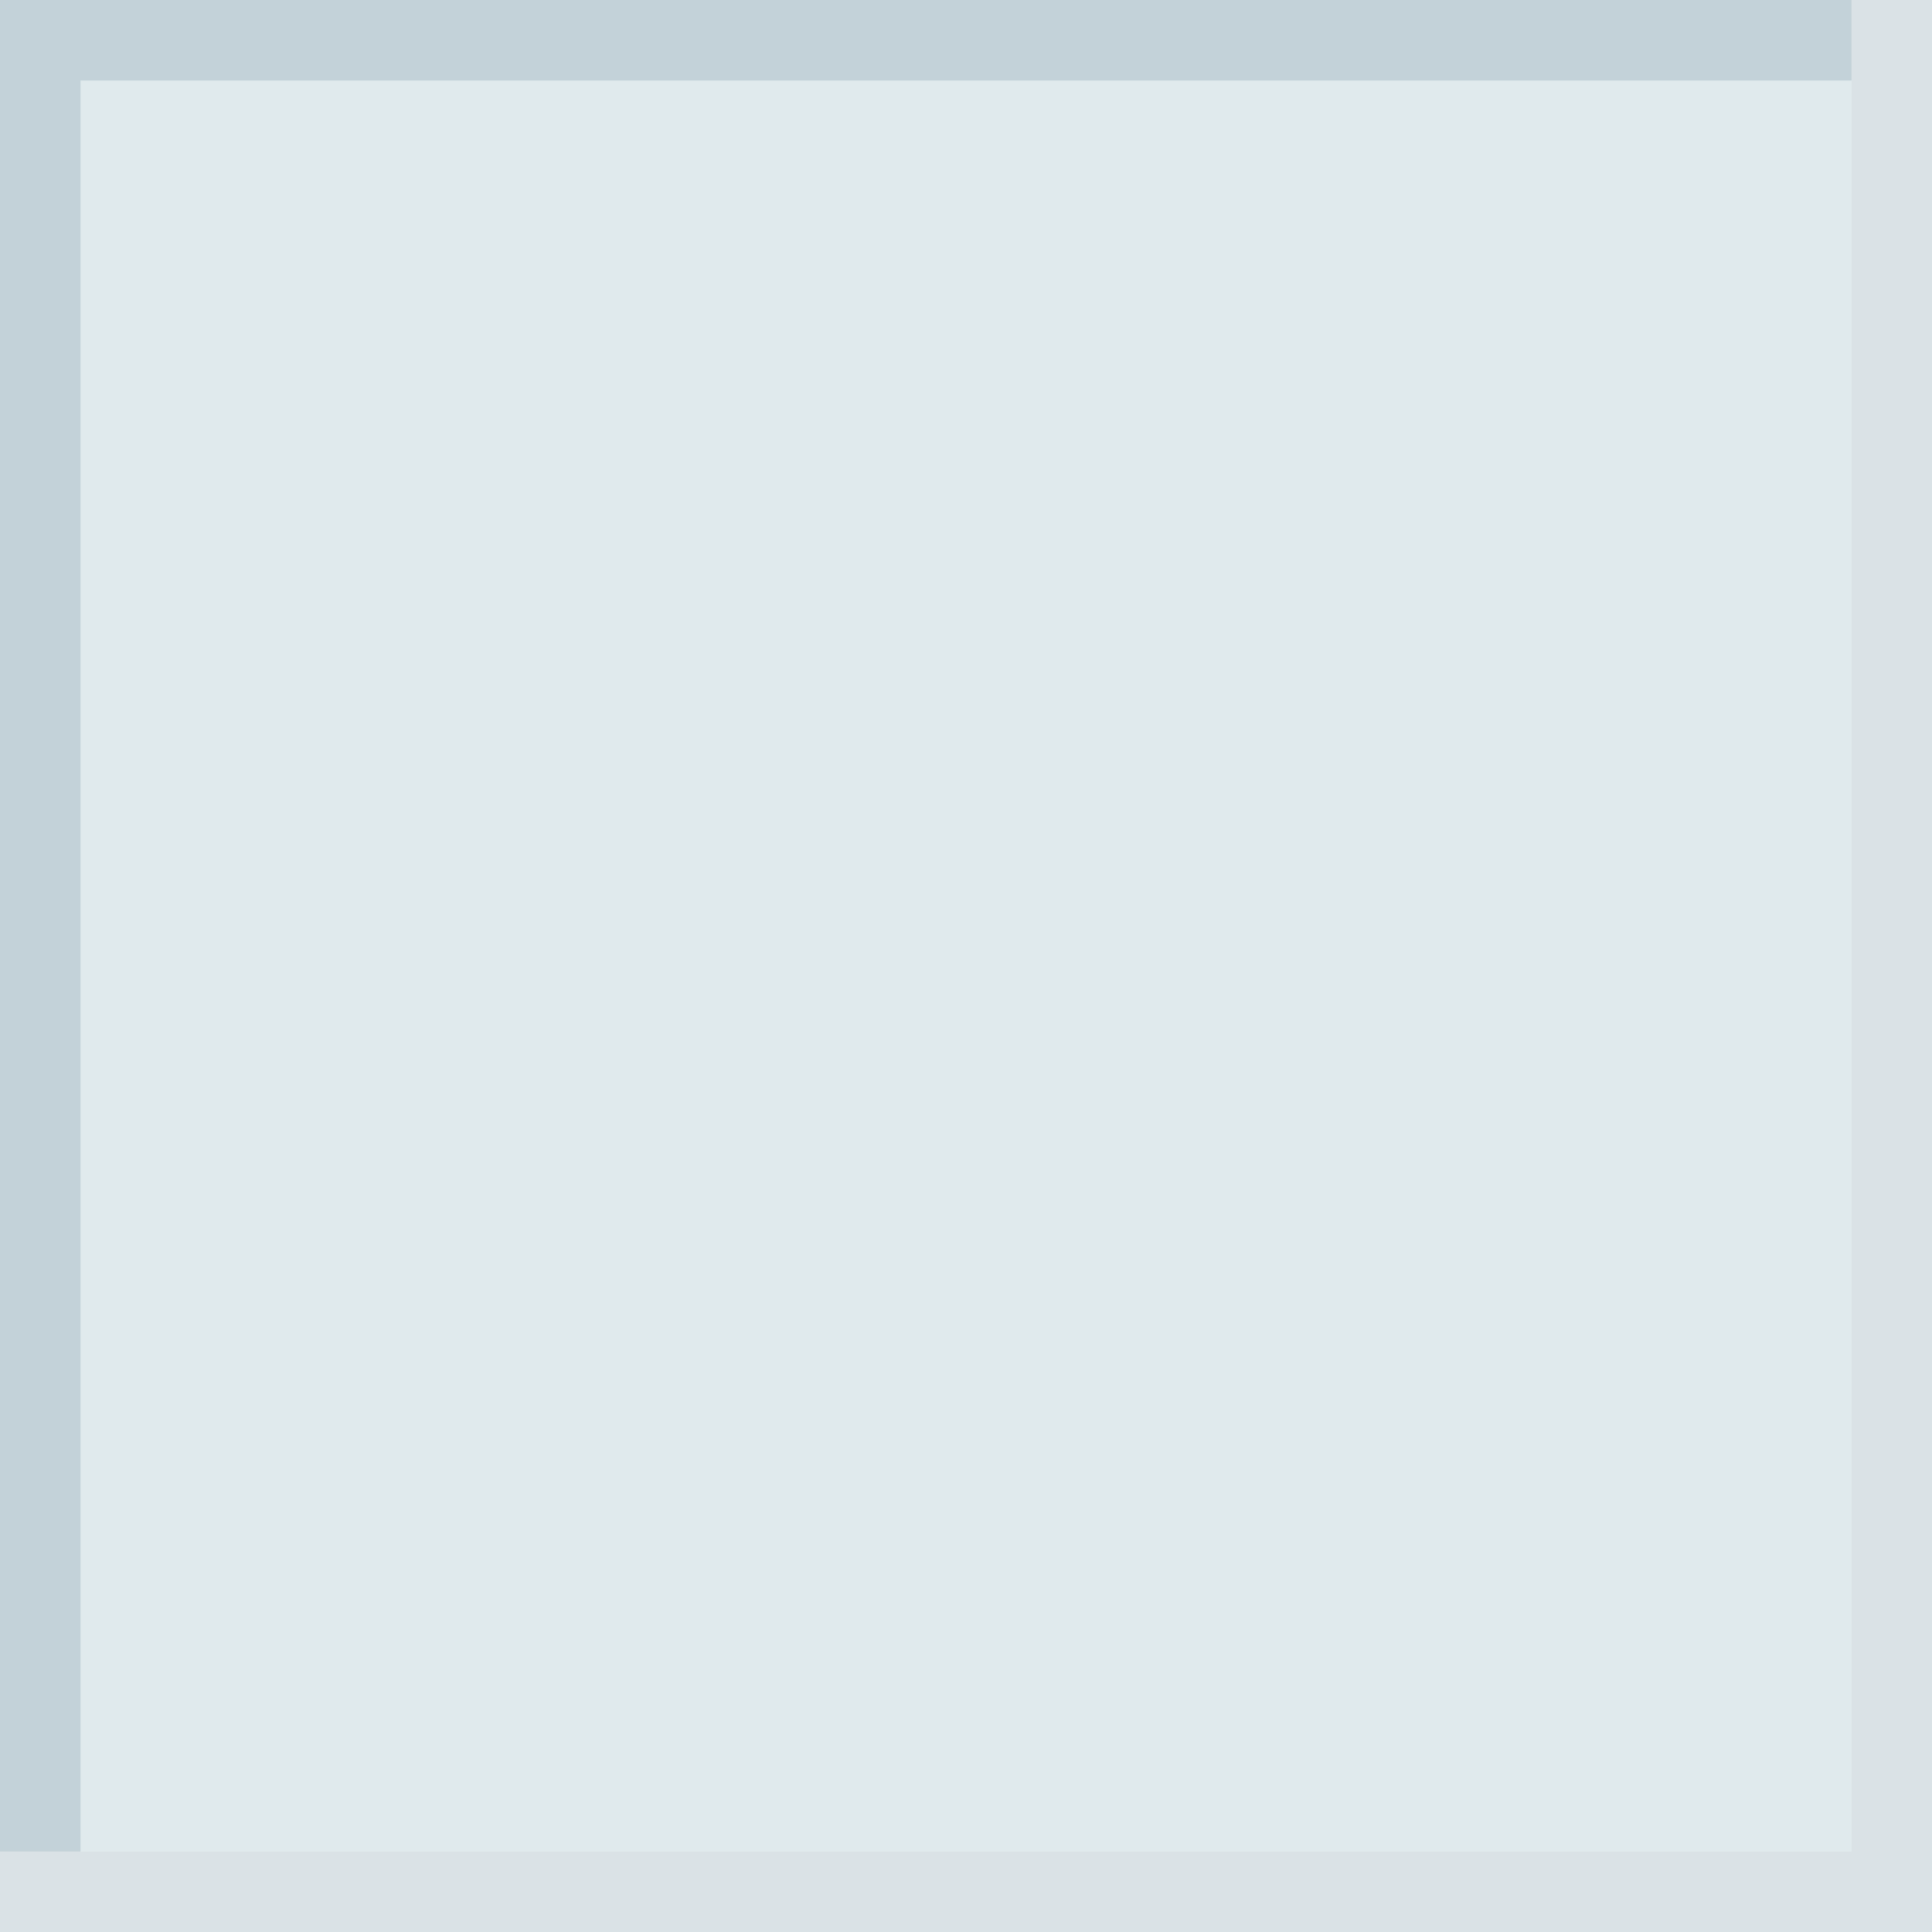
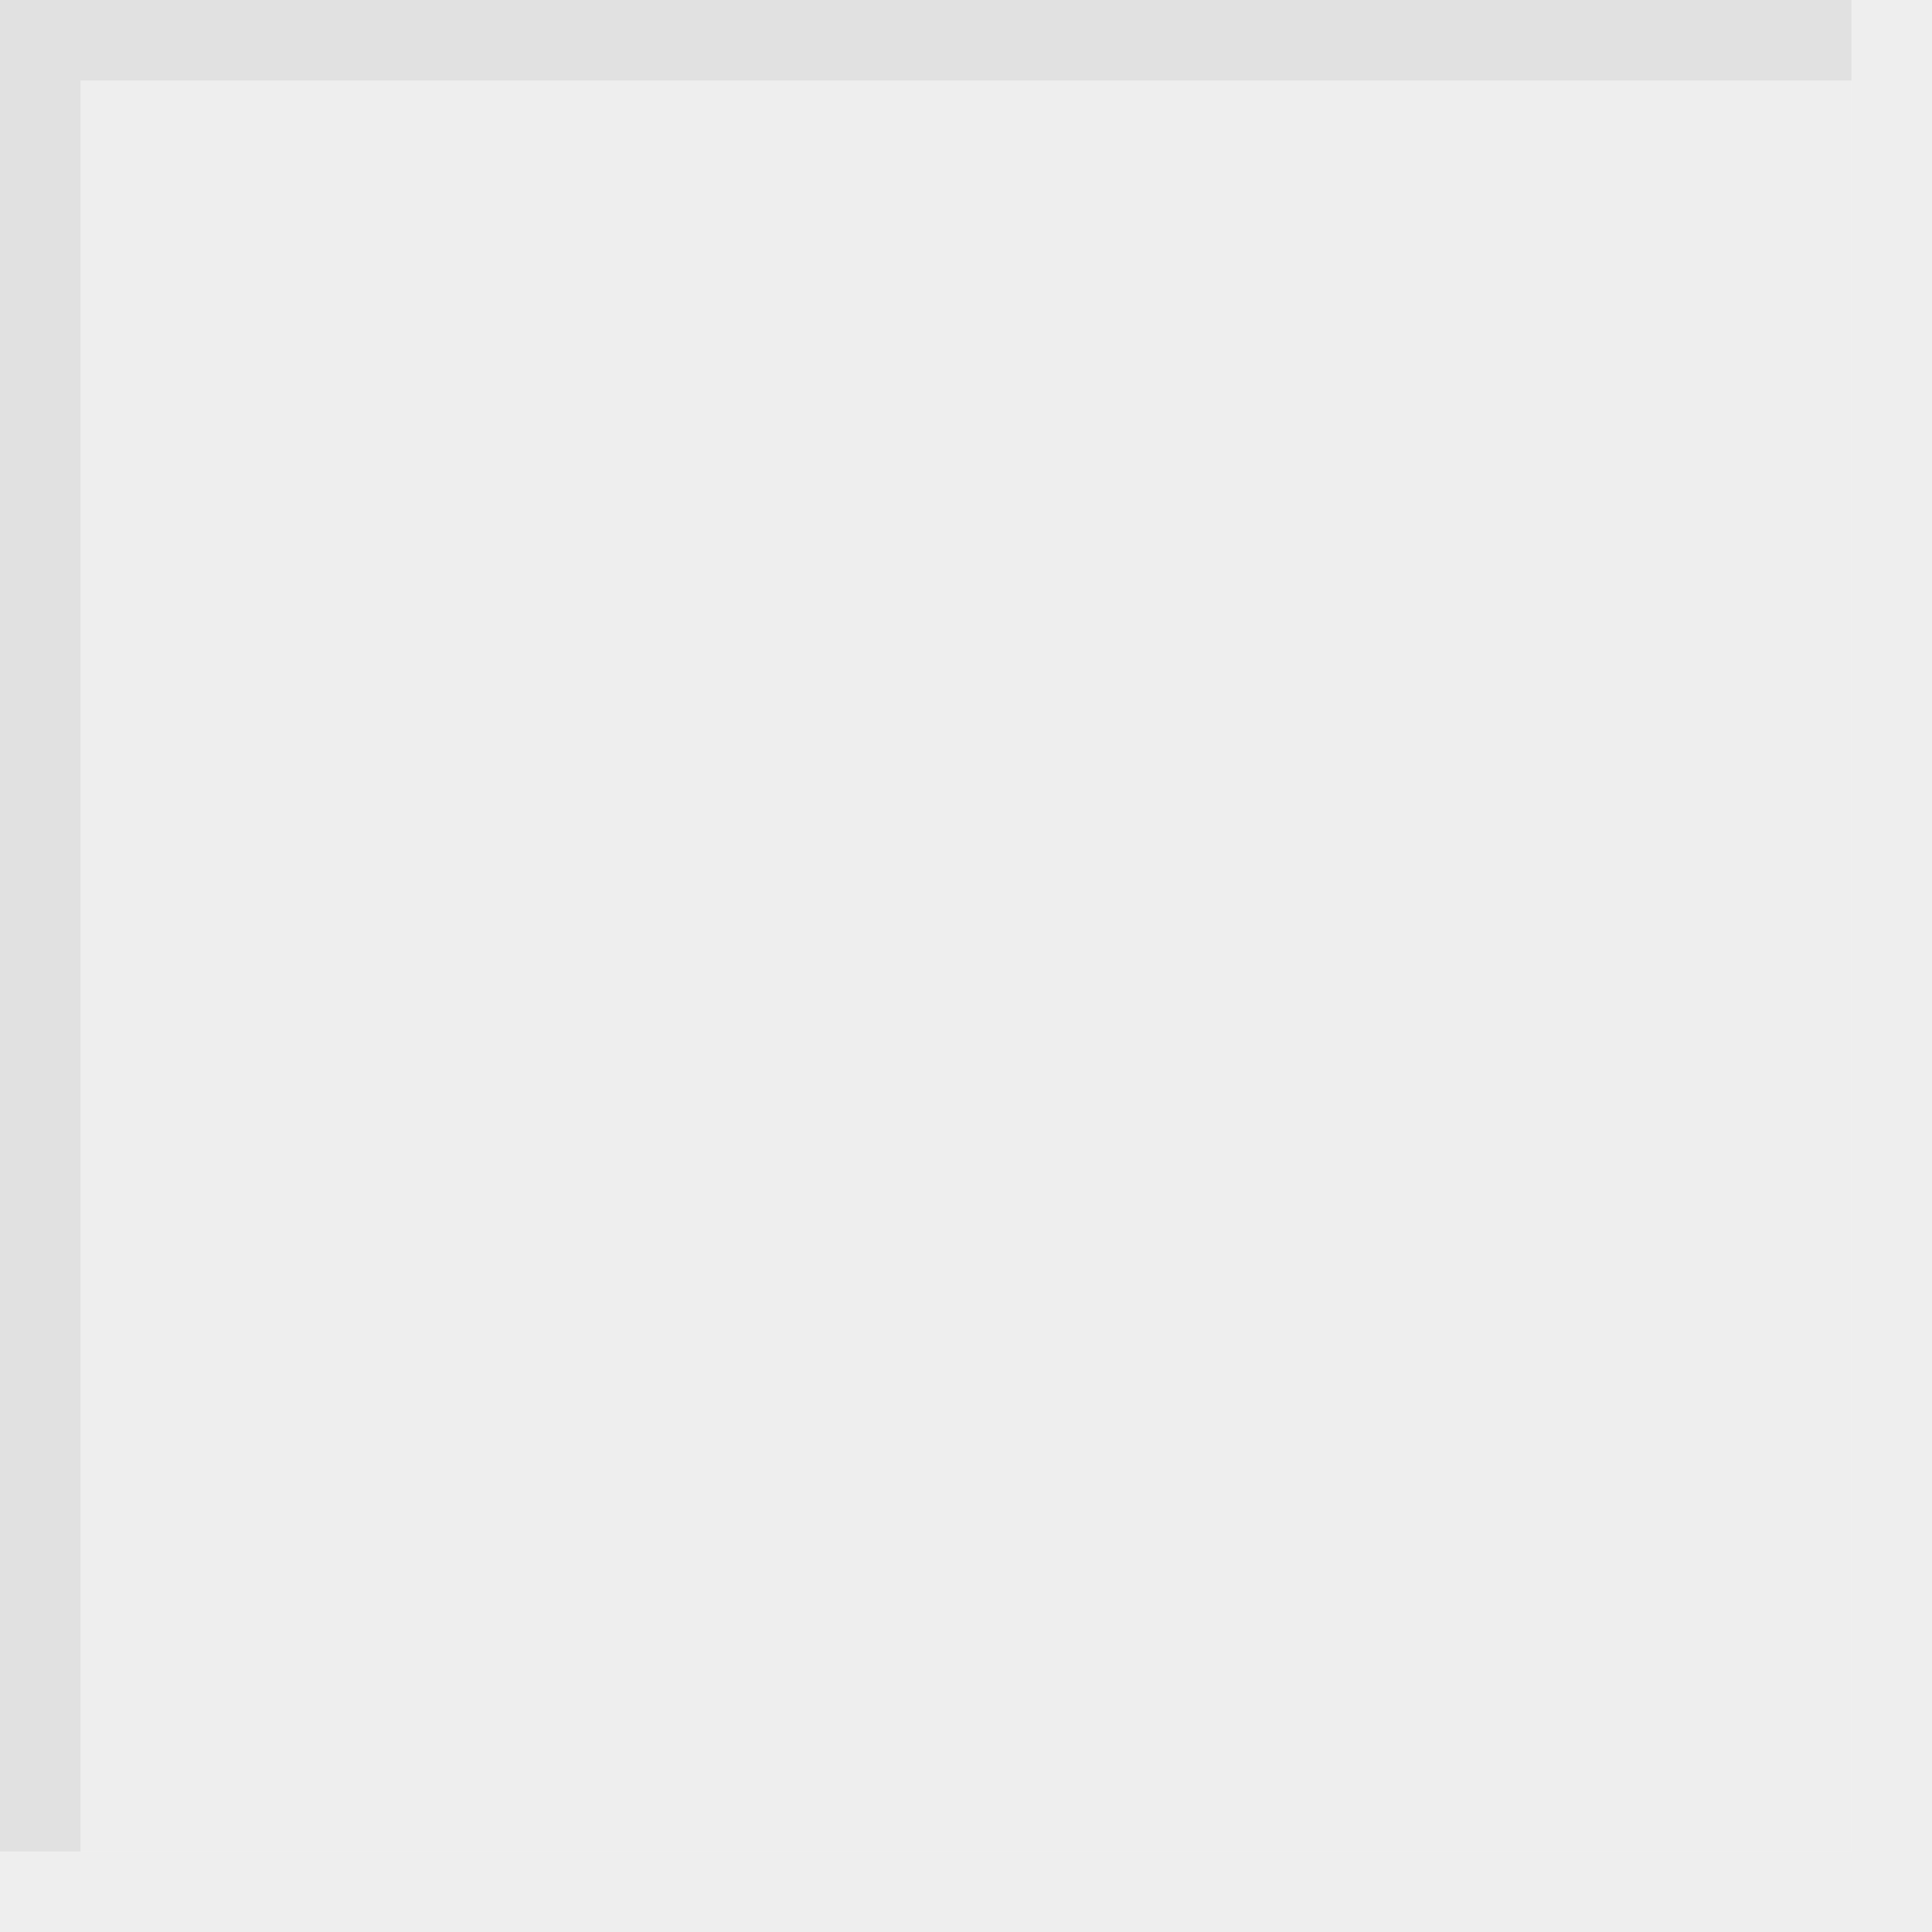
<svg xmlns="http://www.w3.org/2000/svg" width="24" height="24">
-   <rect width="23" height="23" x="0" y="0" fill="#86acba40" />
-   <rect width="23" height="23" x="0.5" y="0.5" fill="#00000000" stroke-width="1" stroke="#6c8e9b40" />
+   <rect width="23" height="23" x="0" y="0" fill="#bbbbbb40" />
+   <rect width="23" height="23" x="0.5" y="0.5" fill="#00000000" stroke-width="1" stroke="#bbbbbb40" />
</svg>
